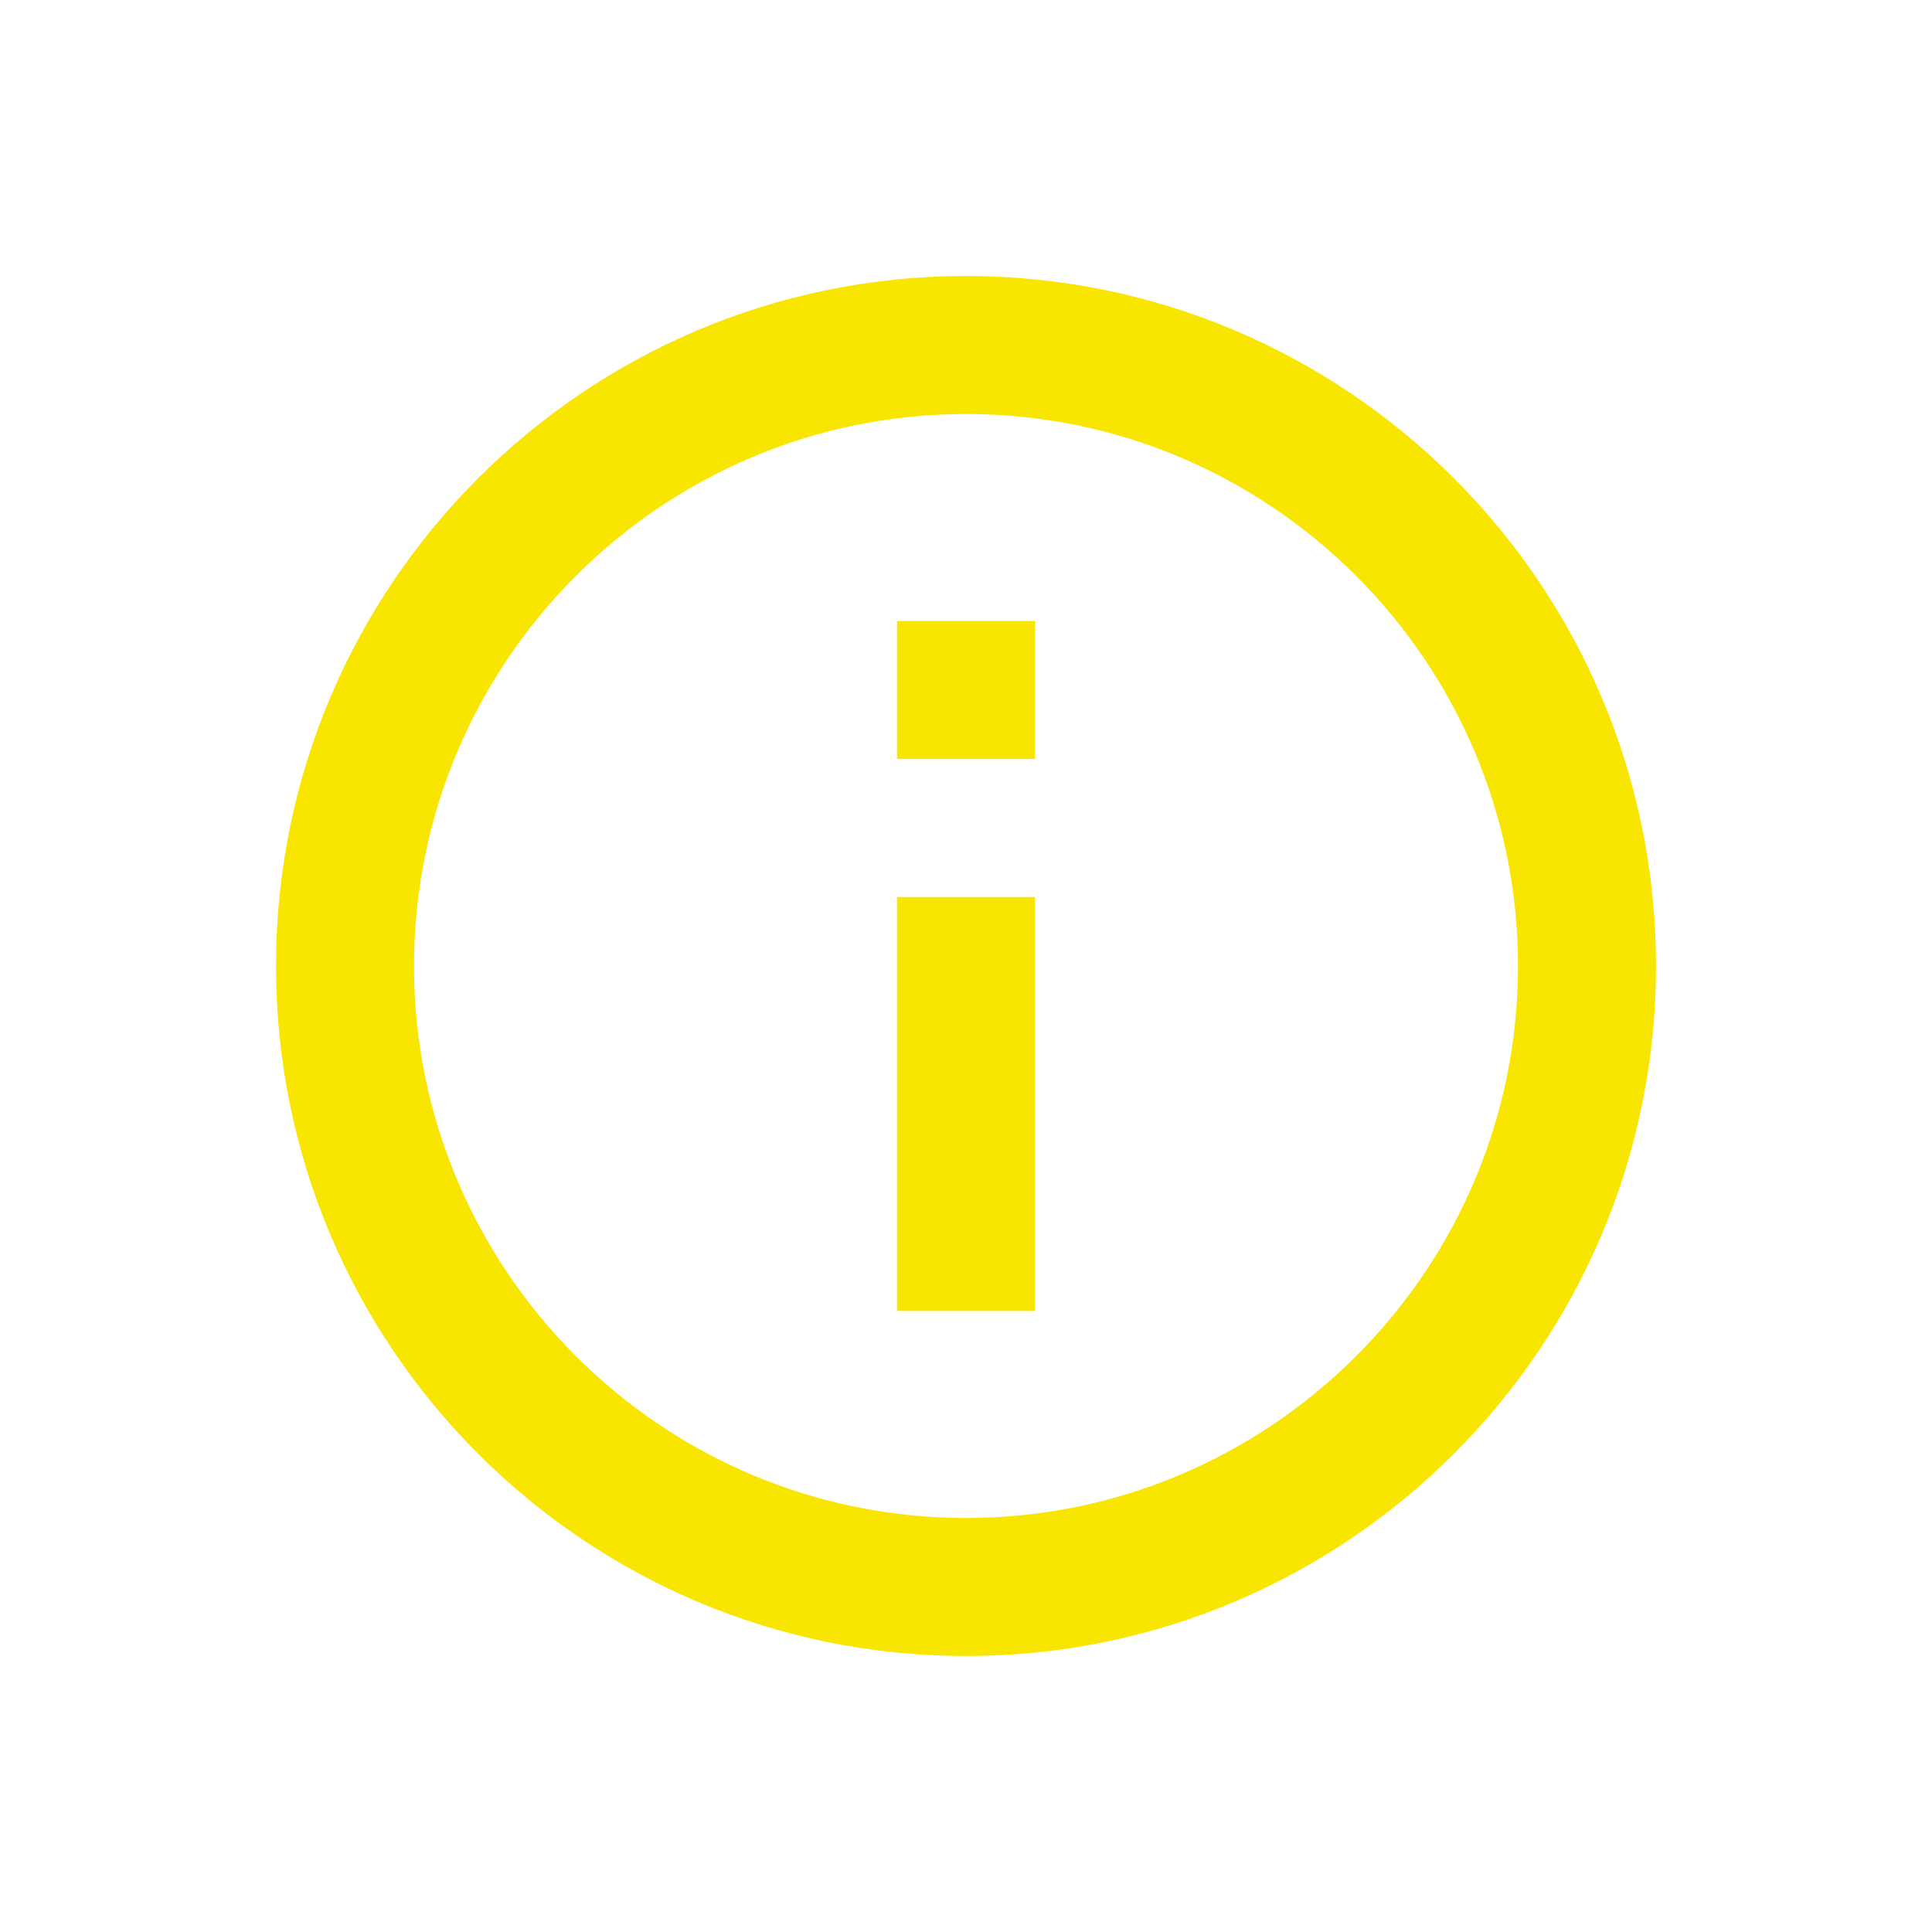
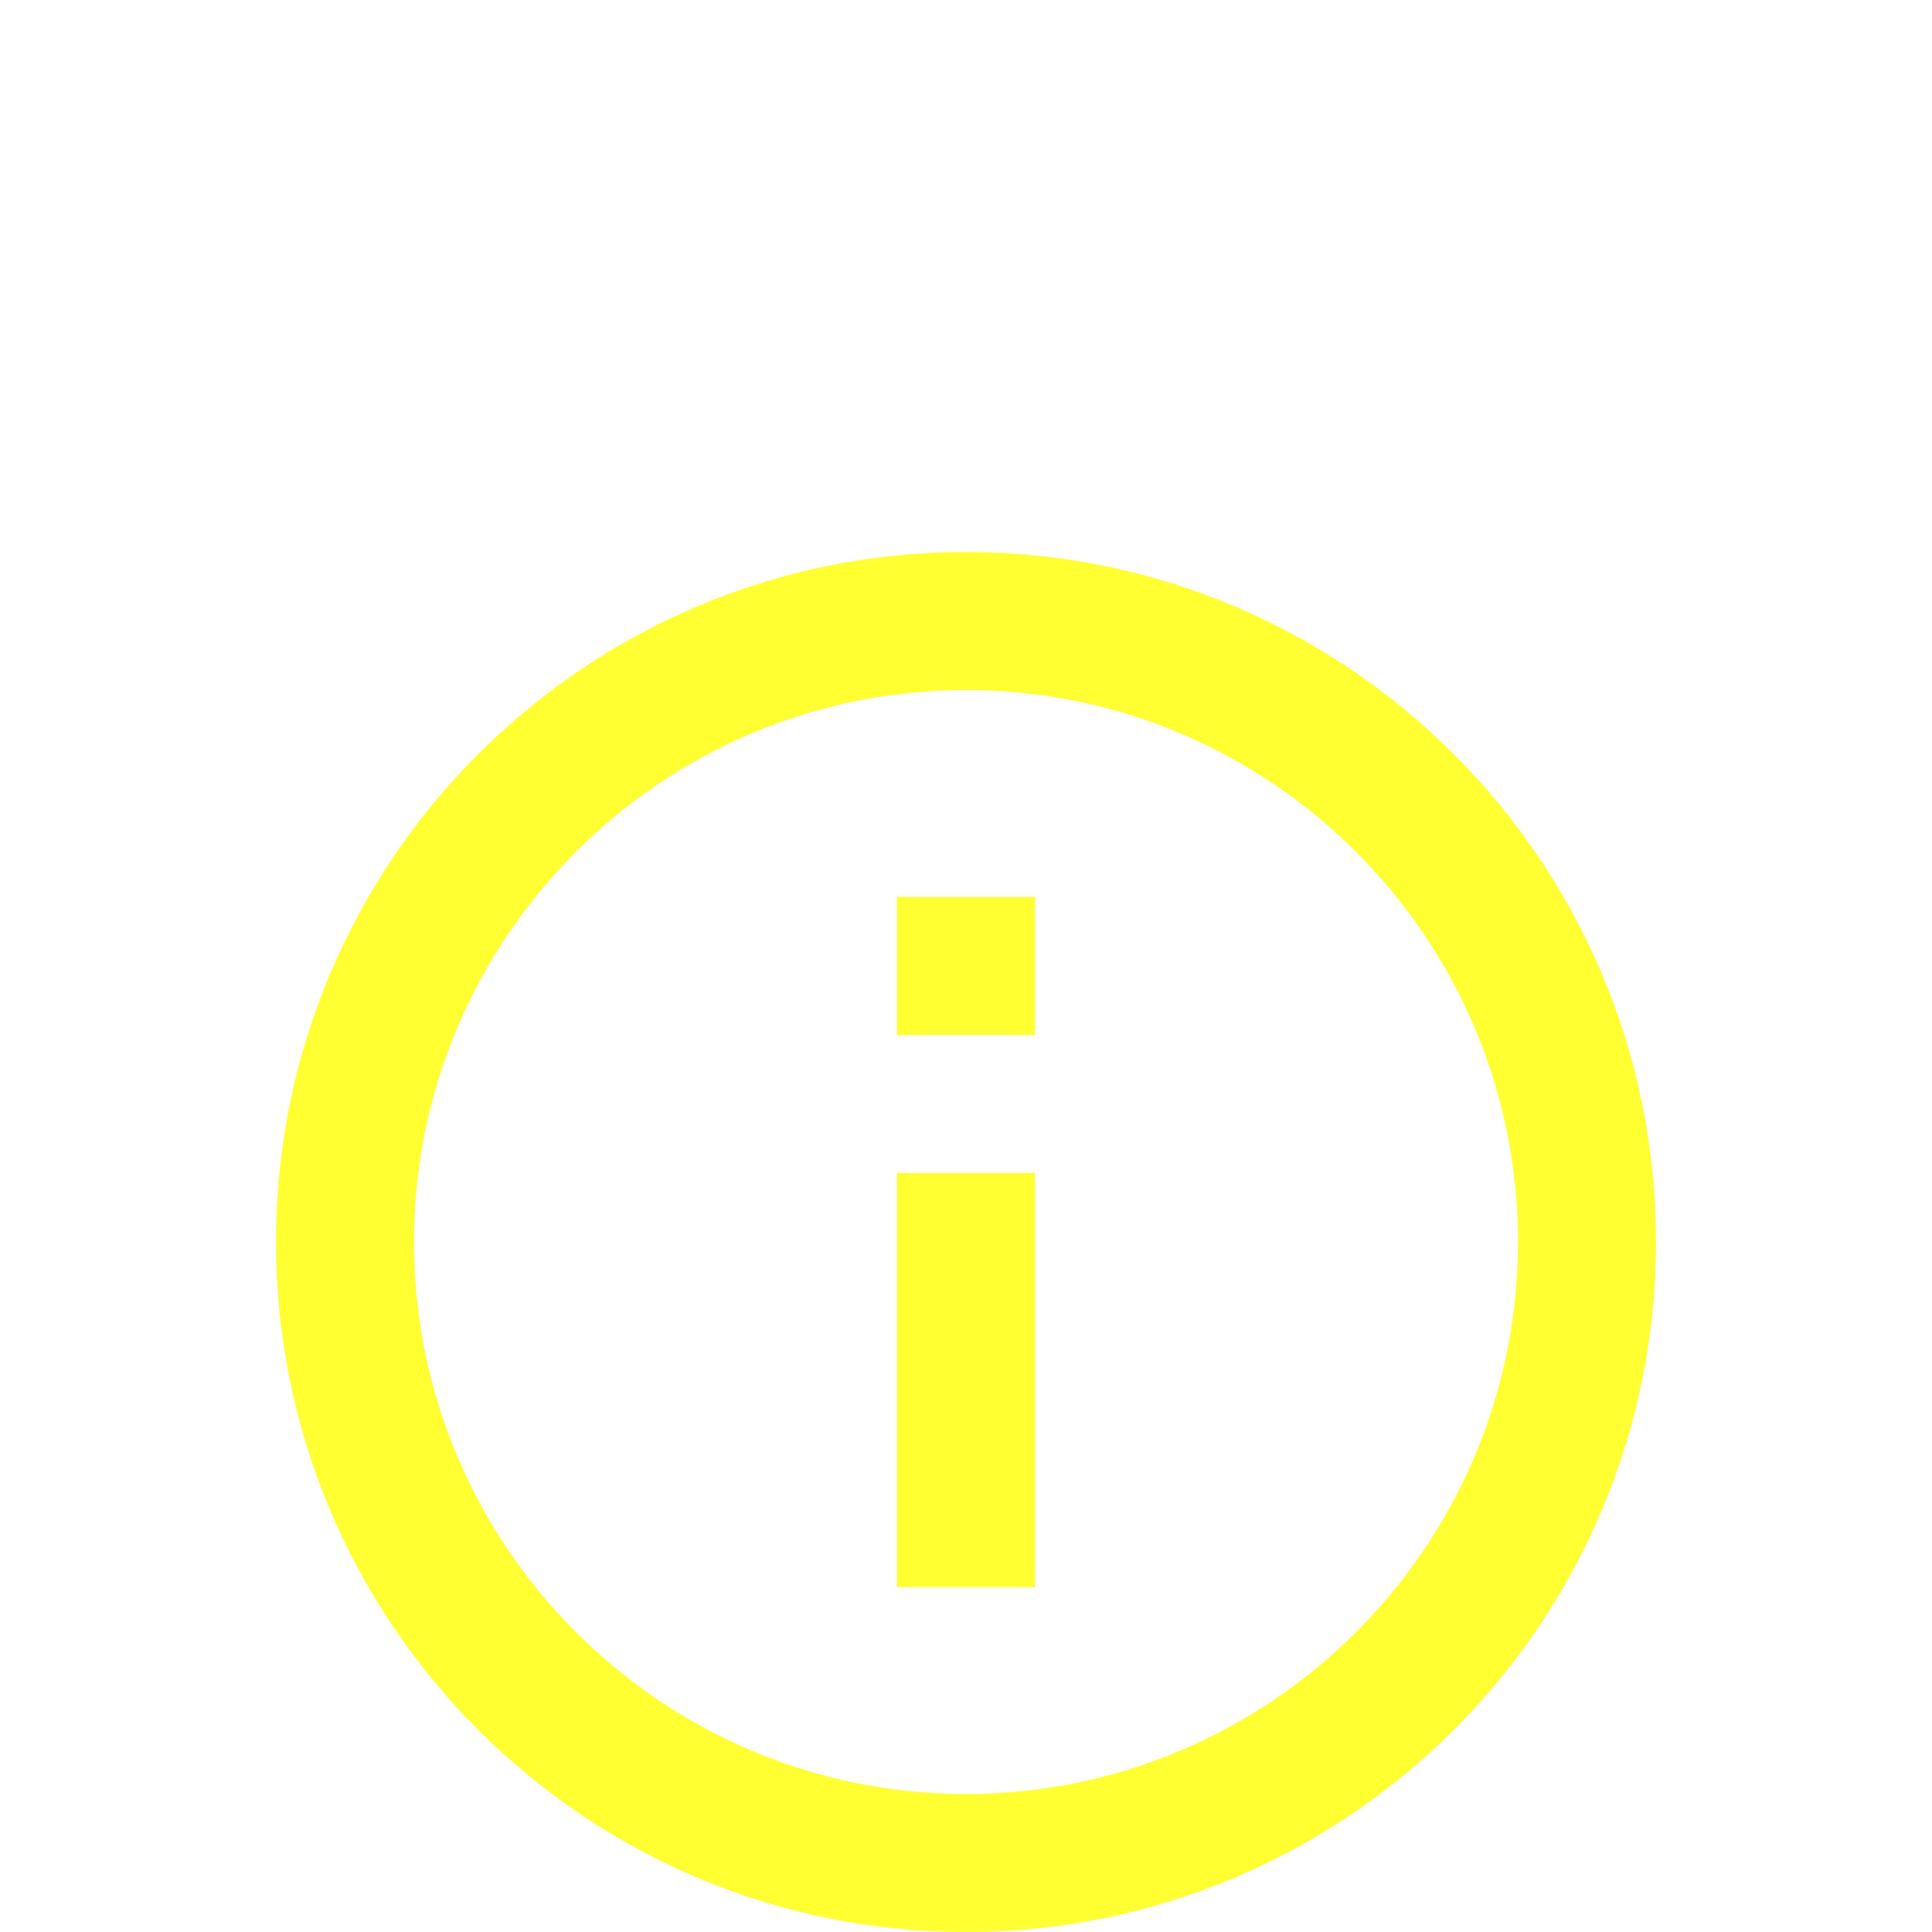
<svg xmlns="http://www.w3.org/2000/svg" width="28" height="28" viewBox="0 0 28 28" fill="none">
-   <path d="M13 9H15V11H13V9ZM13 13H15V19H13V13ZM14 4C8.48 4 4 8.48 4 14C4 19.52 8.48 24 14 24C19.52 24 24 19.52 24 14C24 8.48 19.52 4 14 4ZM14 22C9.59 22 6 18.41 6 14C6 9.59 9.59 6 14 6C18.41 6 22 9.59 22 14C22 18.41 18.41 22 14 22Z" fill="#F9E600" />
+   <path d="M13 13H15V15H13V13ZM13 17H15V23H13V17ZM14 8C8.48 8 4 12.48 4 18C4 23.52 8.48 28 14 28C19.52 28 24 23.52 24 18C24 12.48 19.52 8 14 8ZM14 26C9.59 26 6 22.41 6 18C6 13.59 9.59 10 14 10C18.41 10 22 13.59 22 18C22 22.41 18.41 26 14 26Z" fill="#FFFF32" />
</svg>
